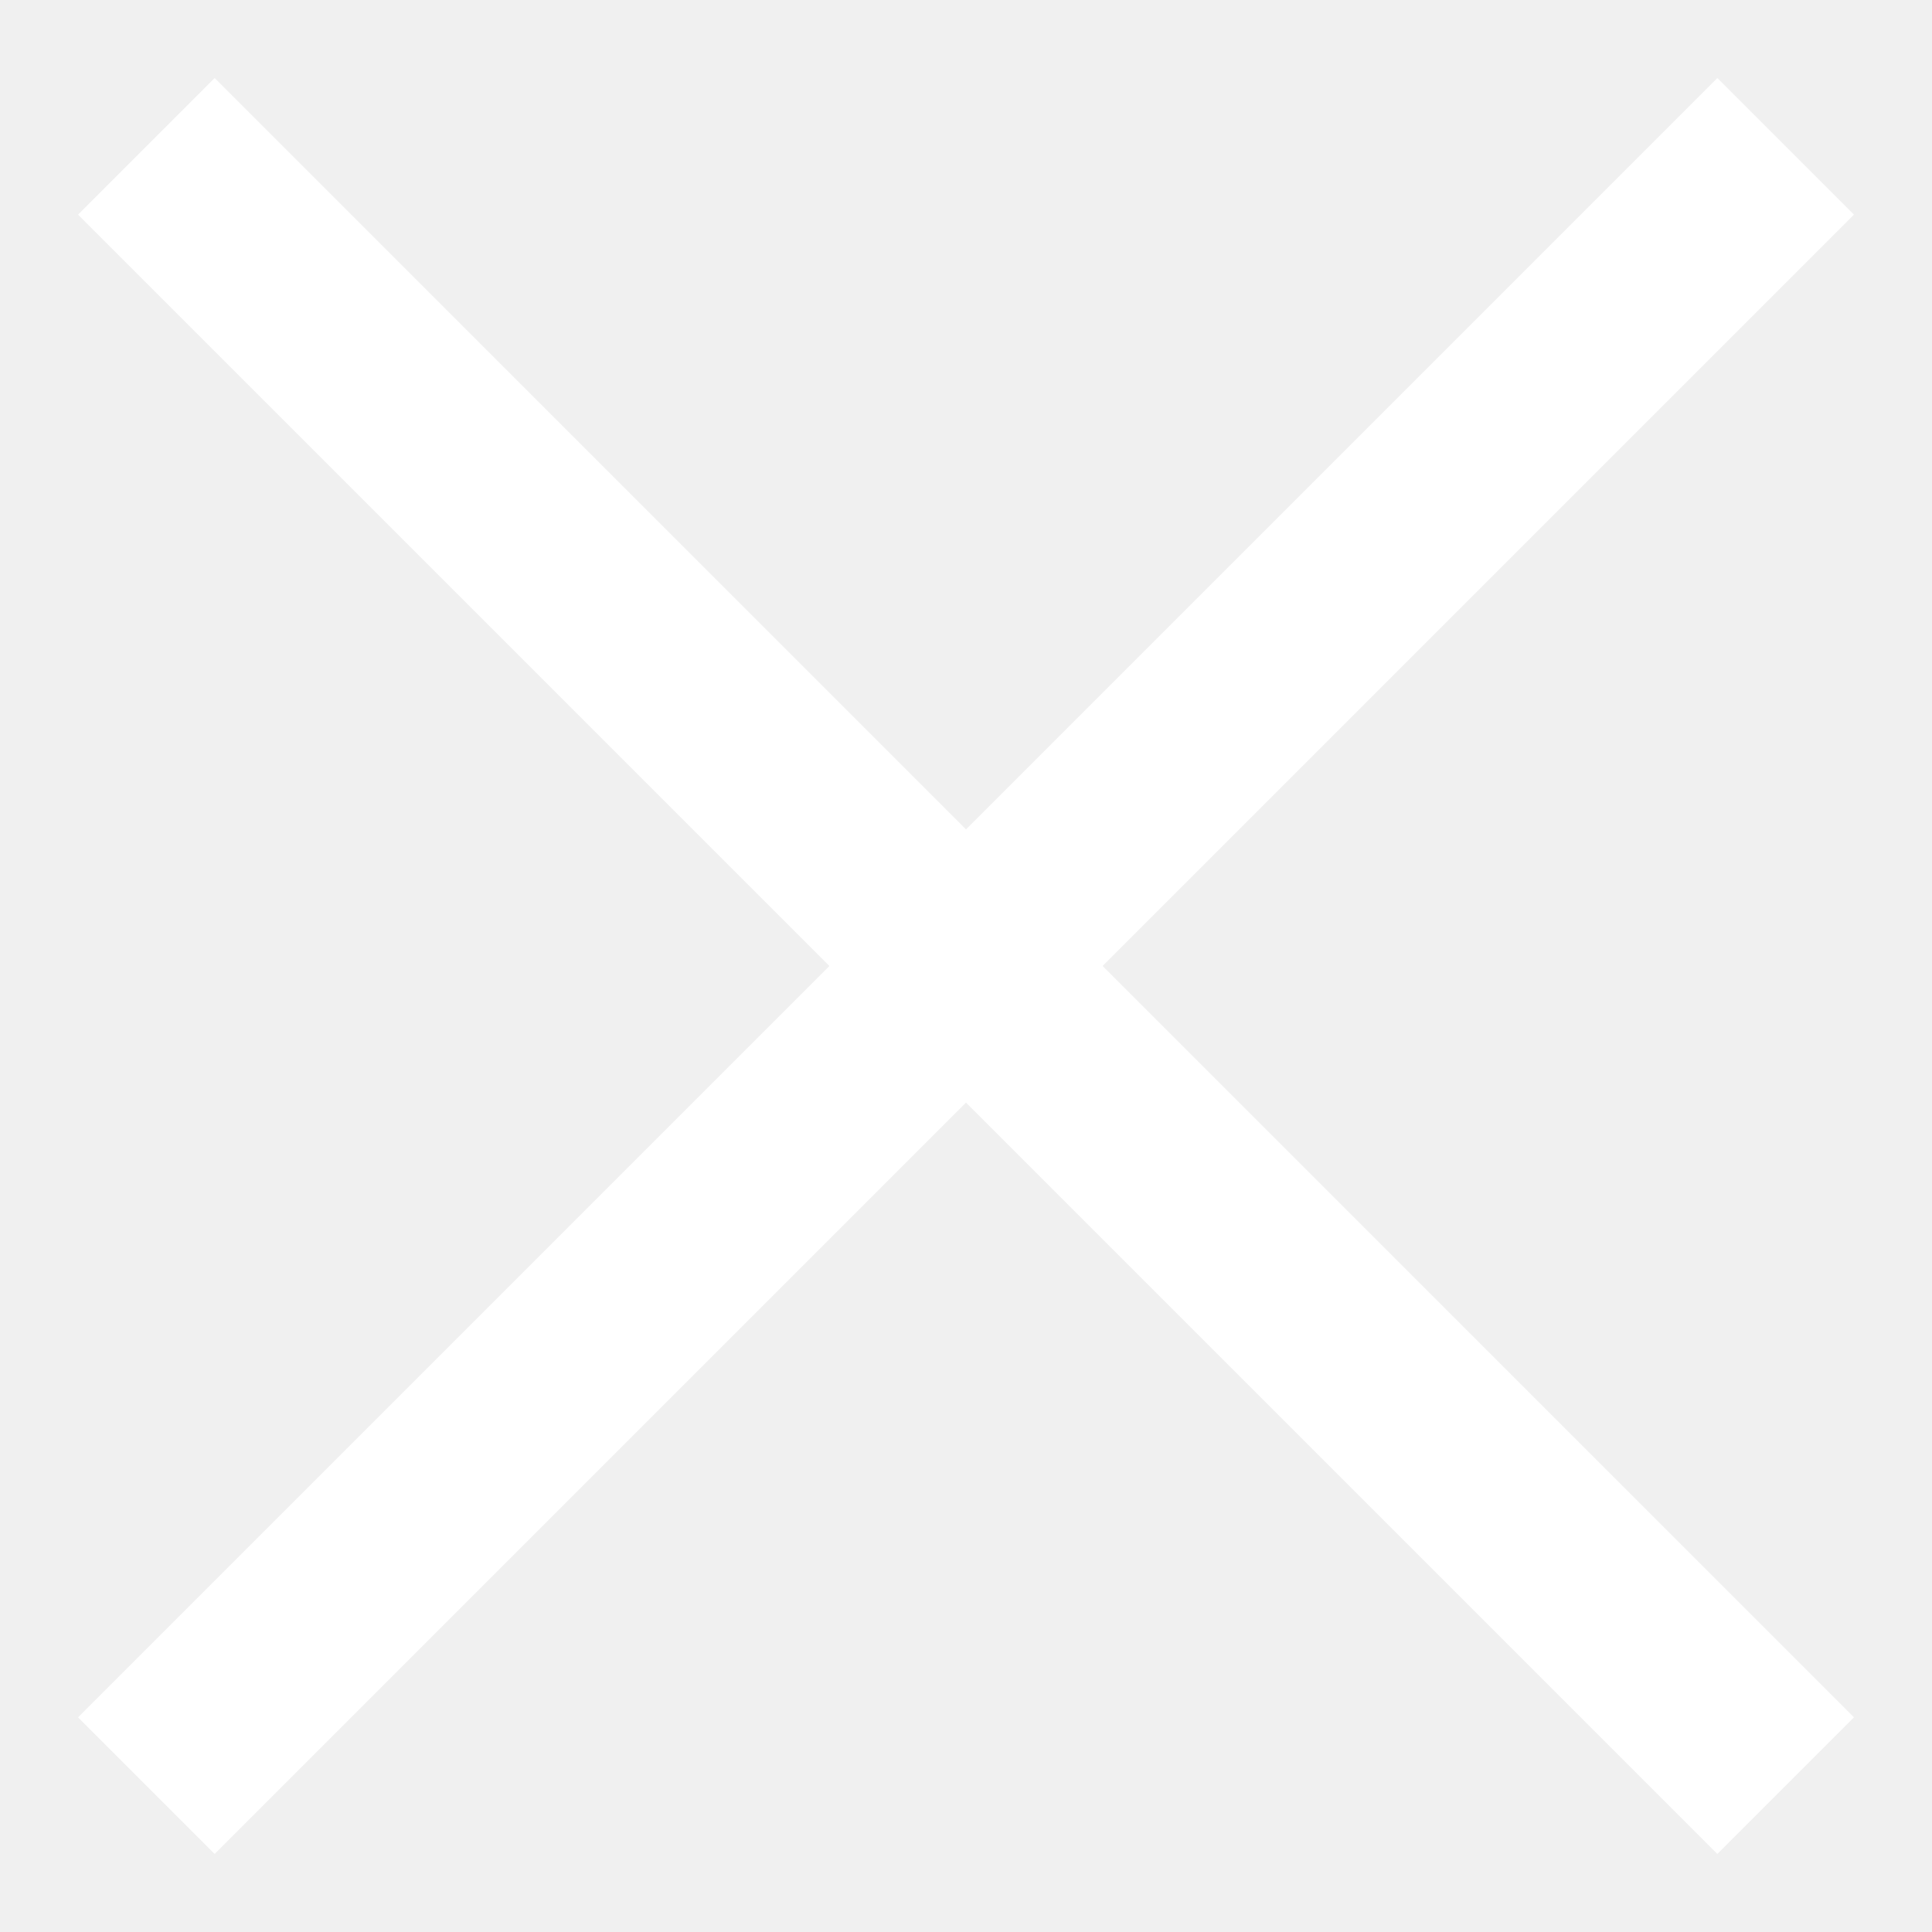
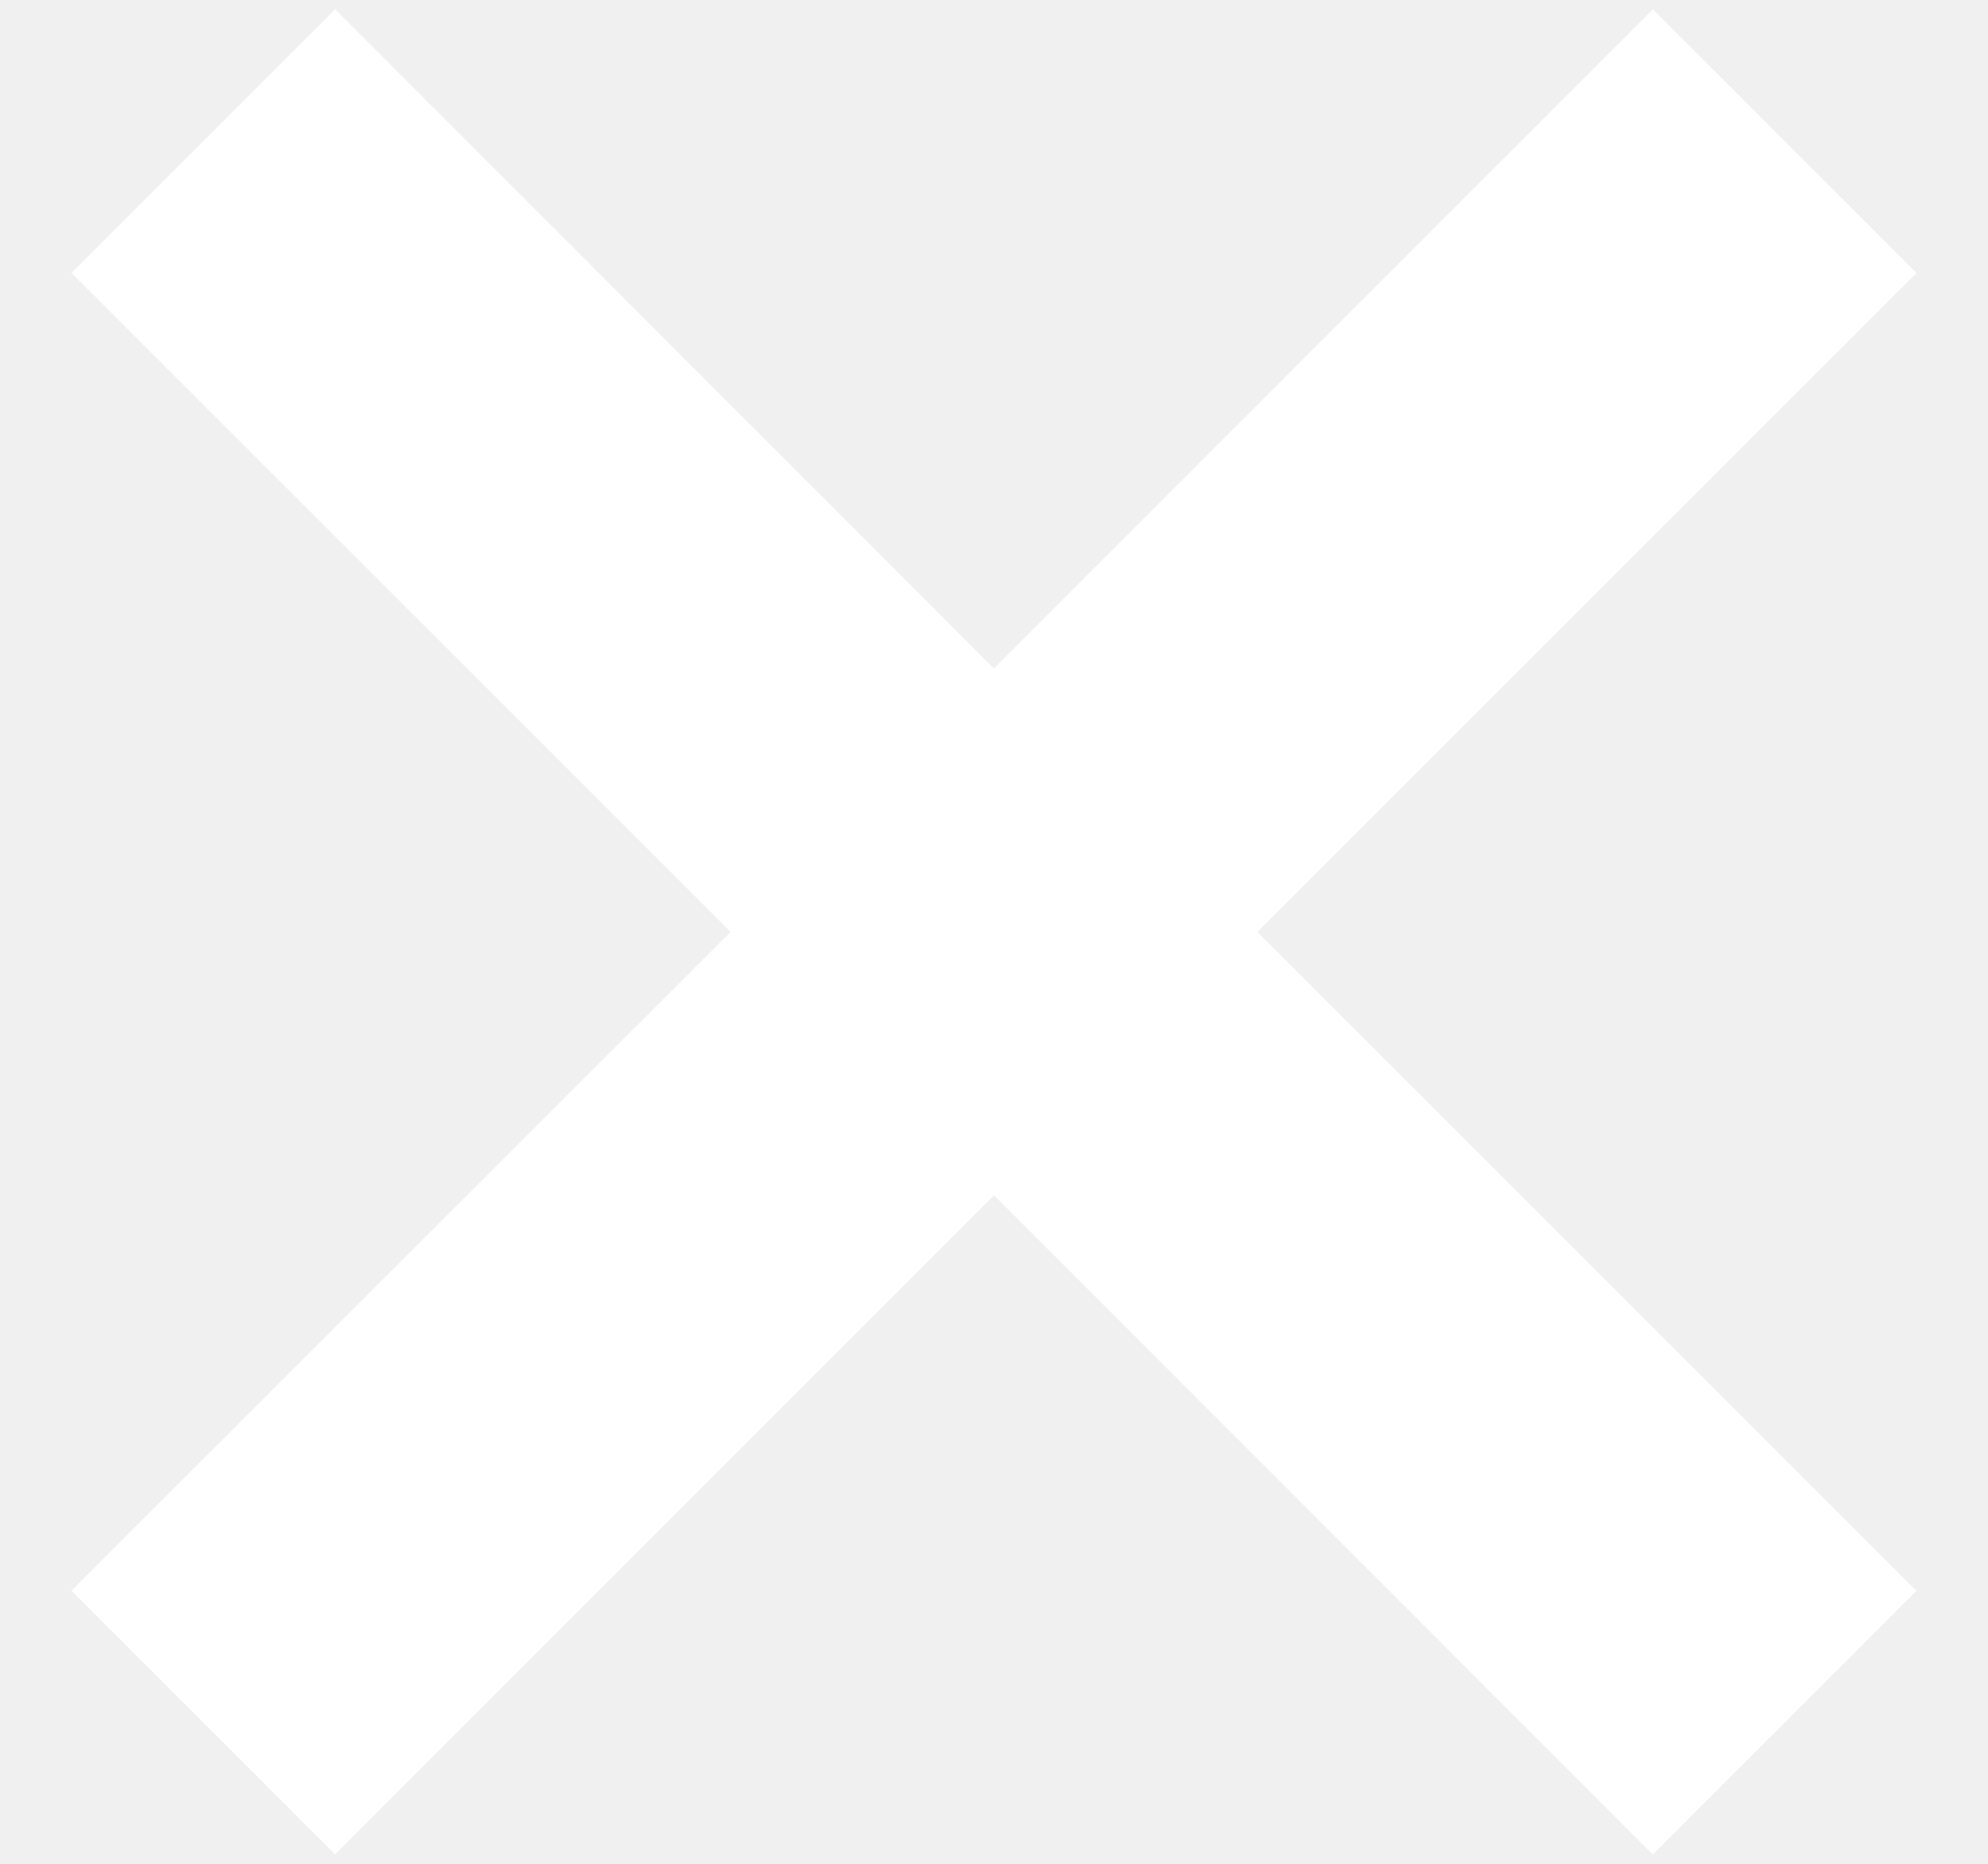
- <svg xmlns="http://www.w3.org/2000/svg" width="20" height="20">
-   <path d="M17.778.808l1.414 1.414L11.414 10l7.778 7.778-1.414 1.414L10 11.414l-7.778 7.778-1.414-1.414L8.586 10 .808 2.222 2.222.808 10 8.586 17.778.808z" fill="#FFF" fill-rule="evenodd" />
+ <svg xmlns="http://www.w3.org/2000/svg" width="16" height="15">
+   <path fill="#FFF" fill-rule="evenodd" d="M8 5.379L13.303.075l2.122 2.122L10.12 7.5l5.304 5.303-2.122 2.122L8 9.62l-5.303 5.304-2.122-2.122L5.88 7.5.575 2.197 2.697.075 8 5.38z" />
</svg>
